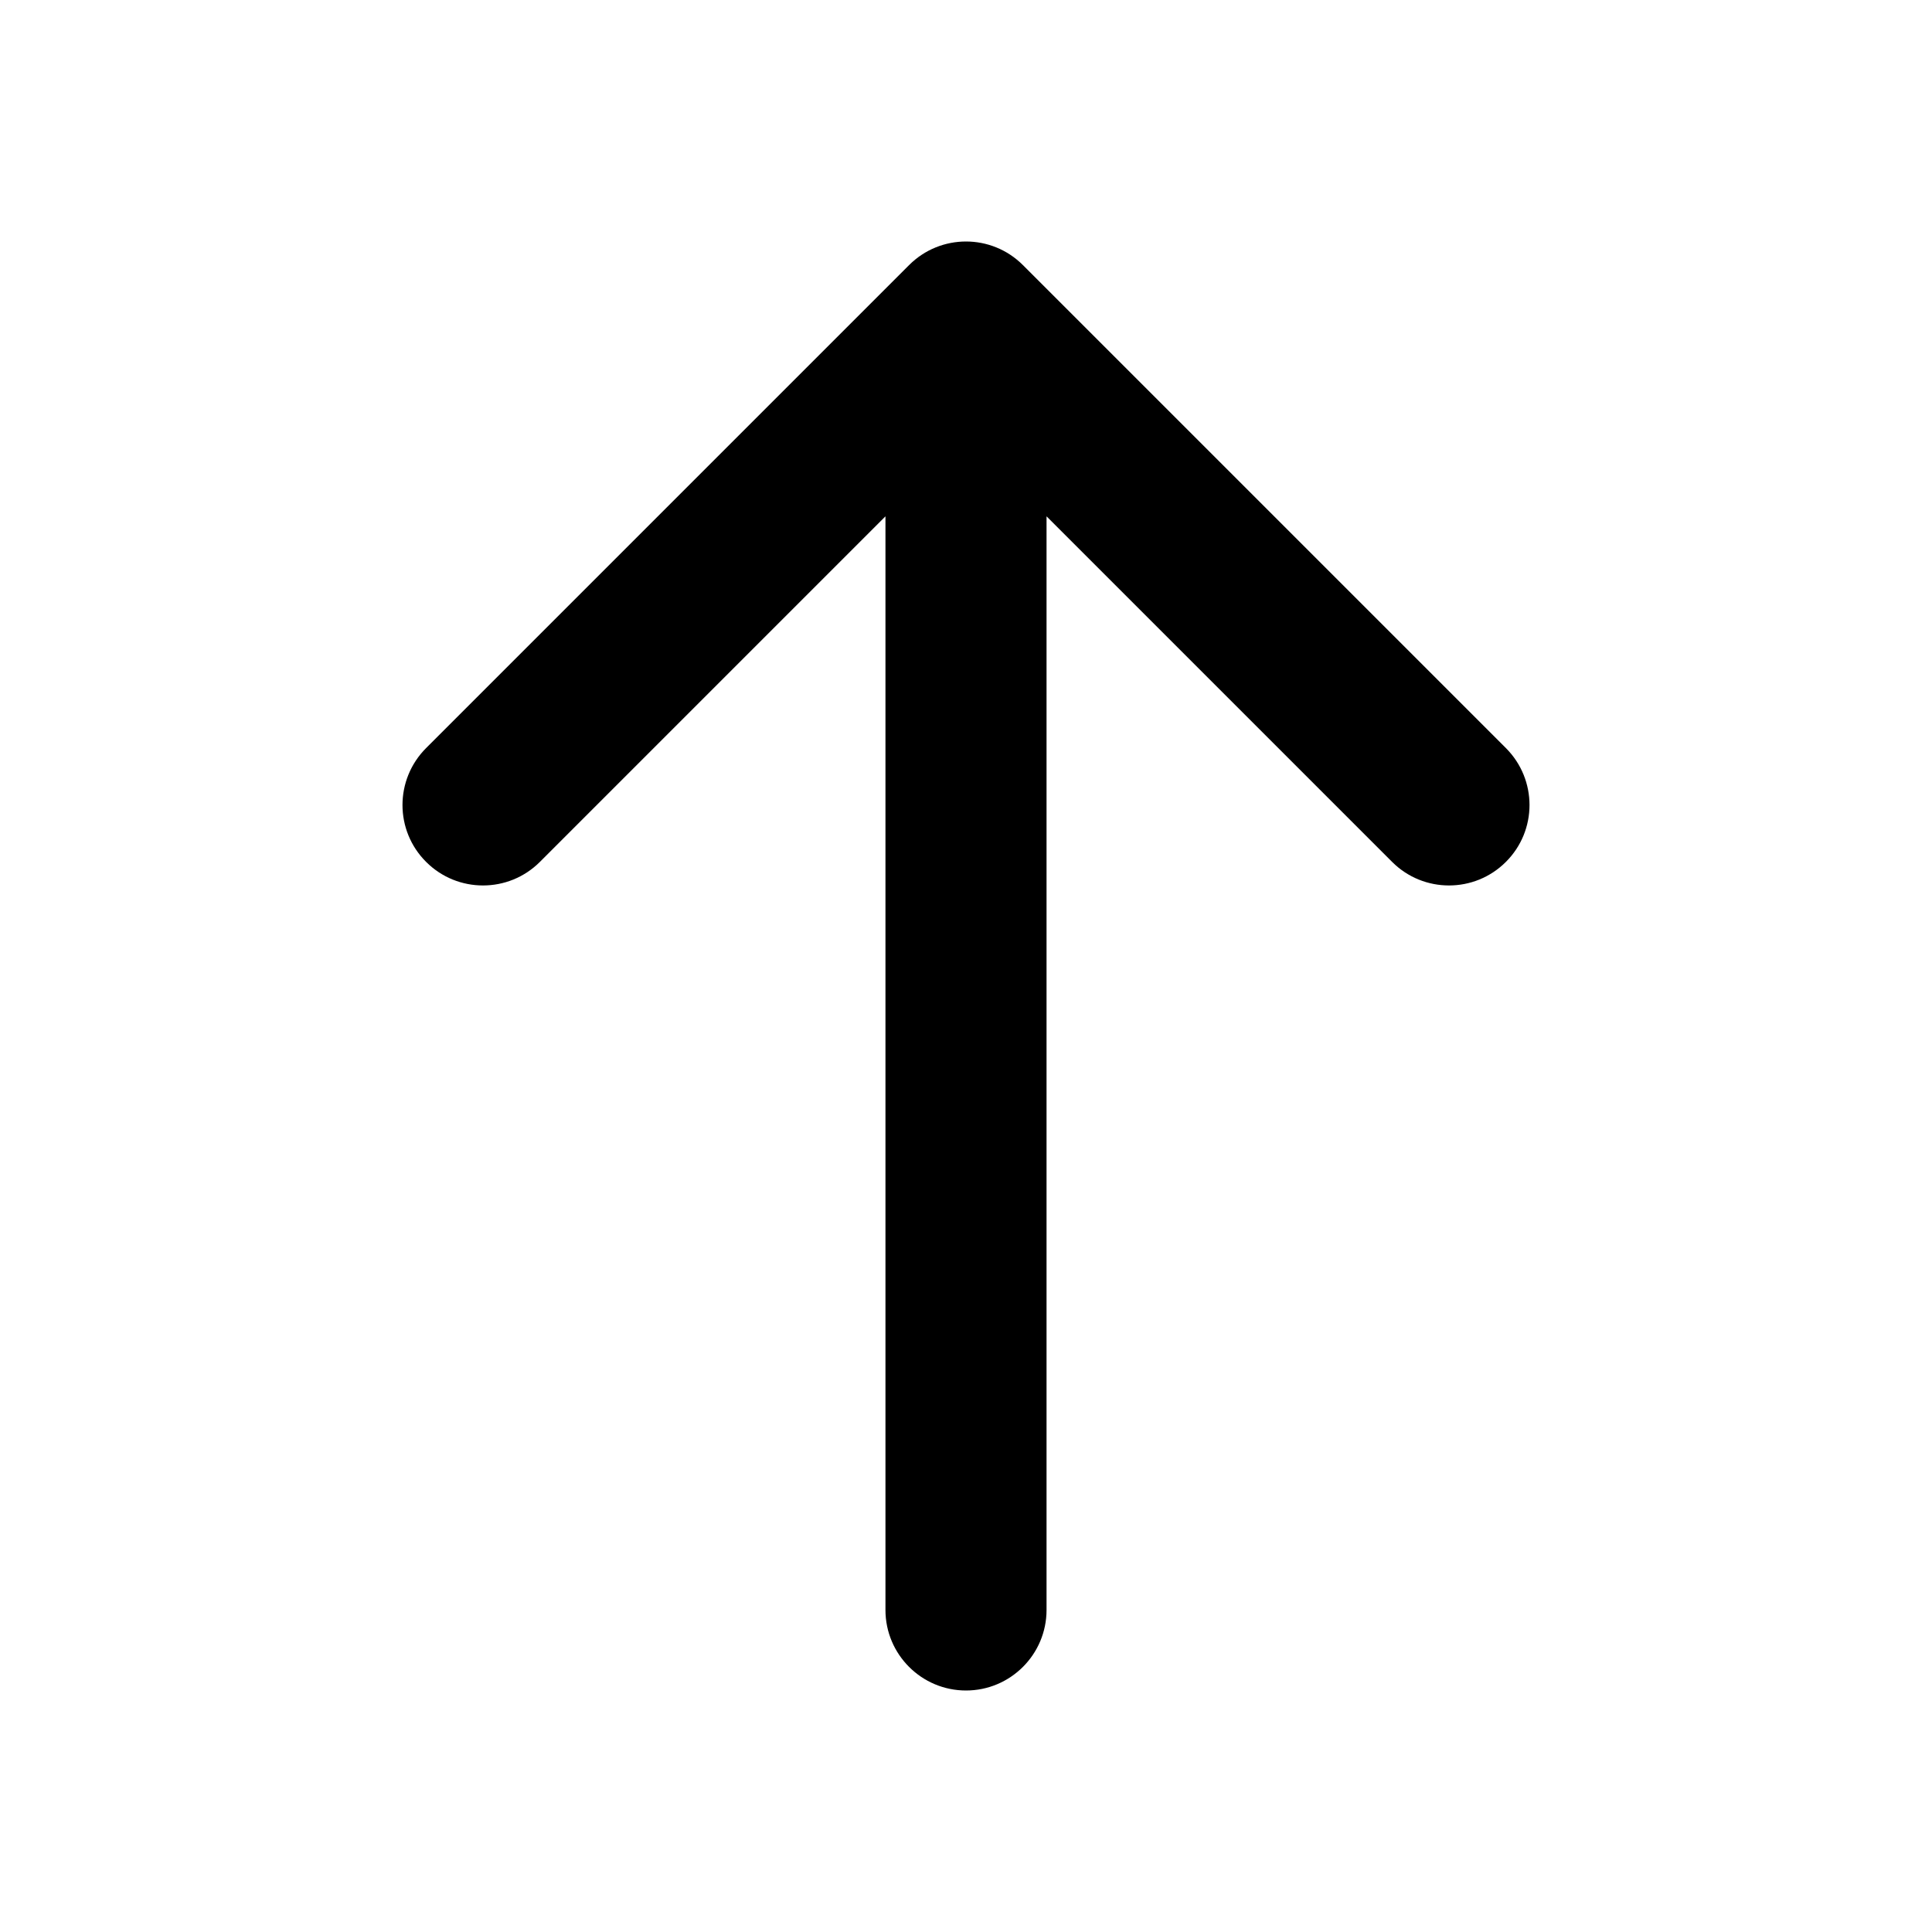
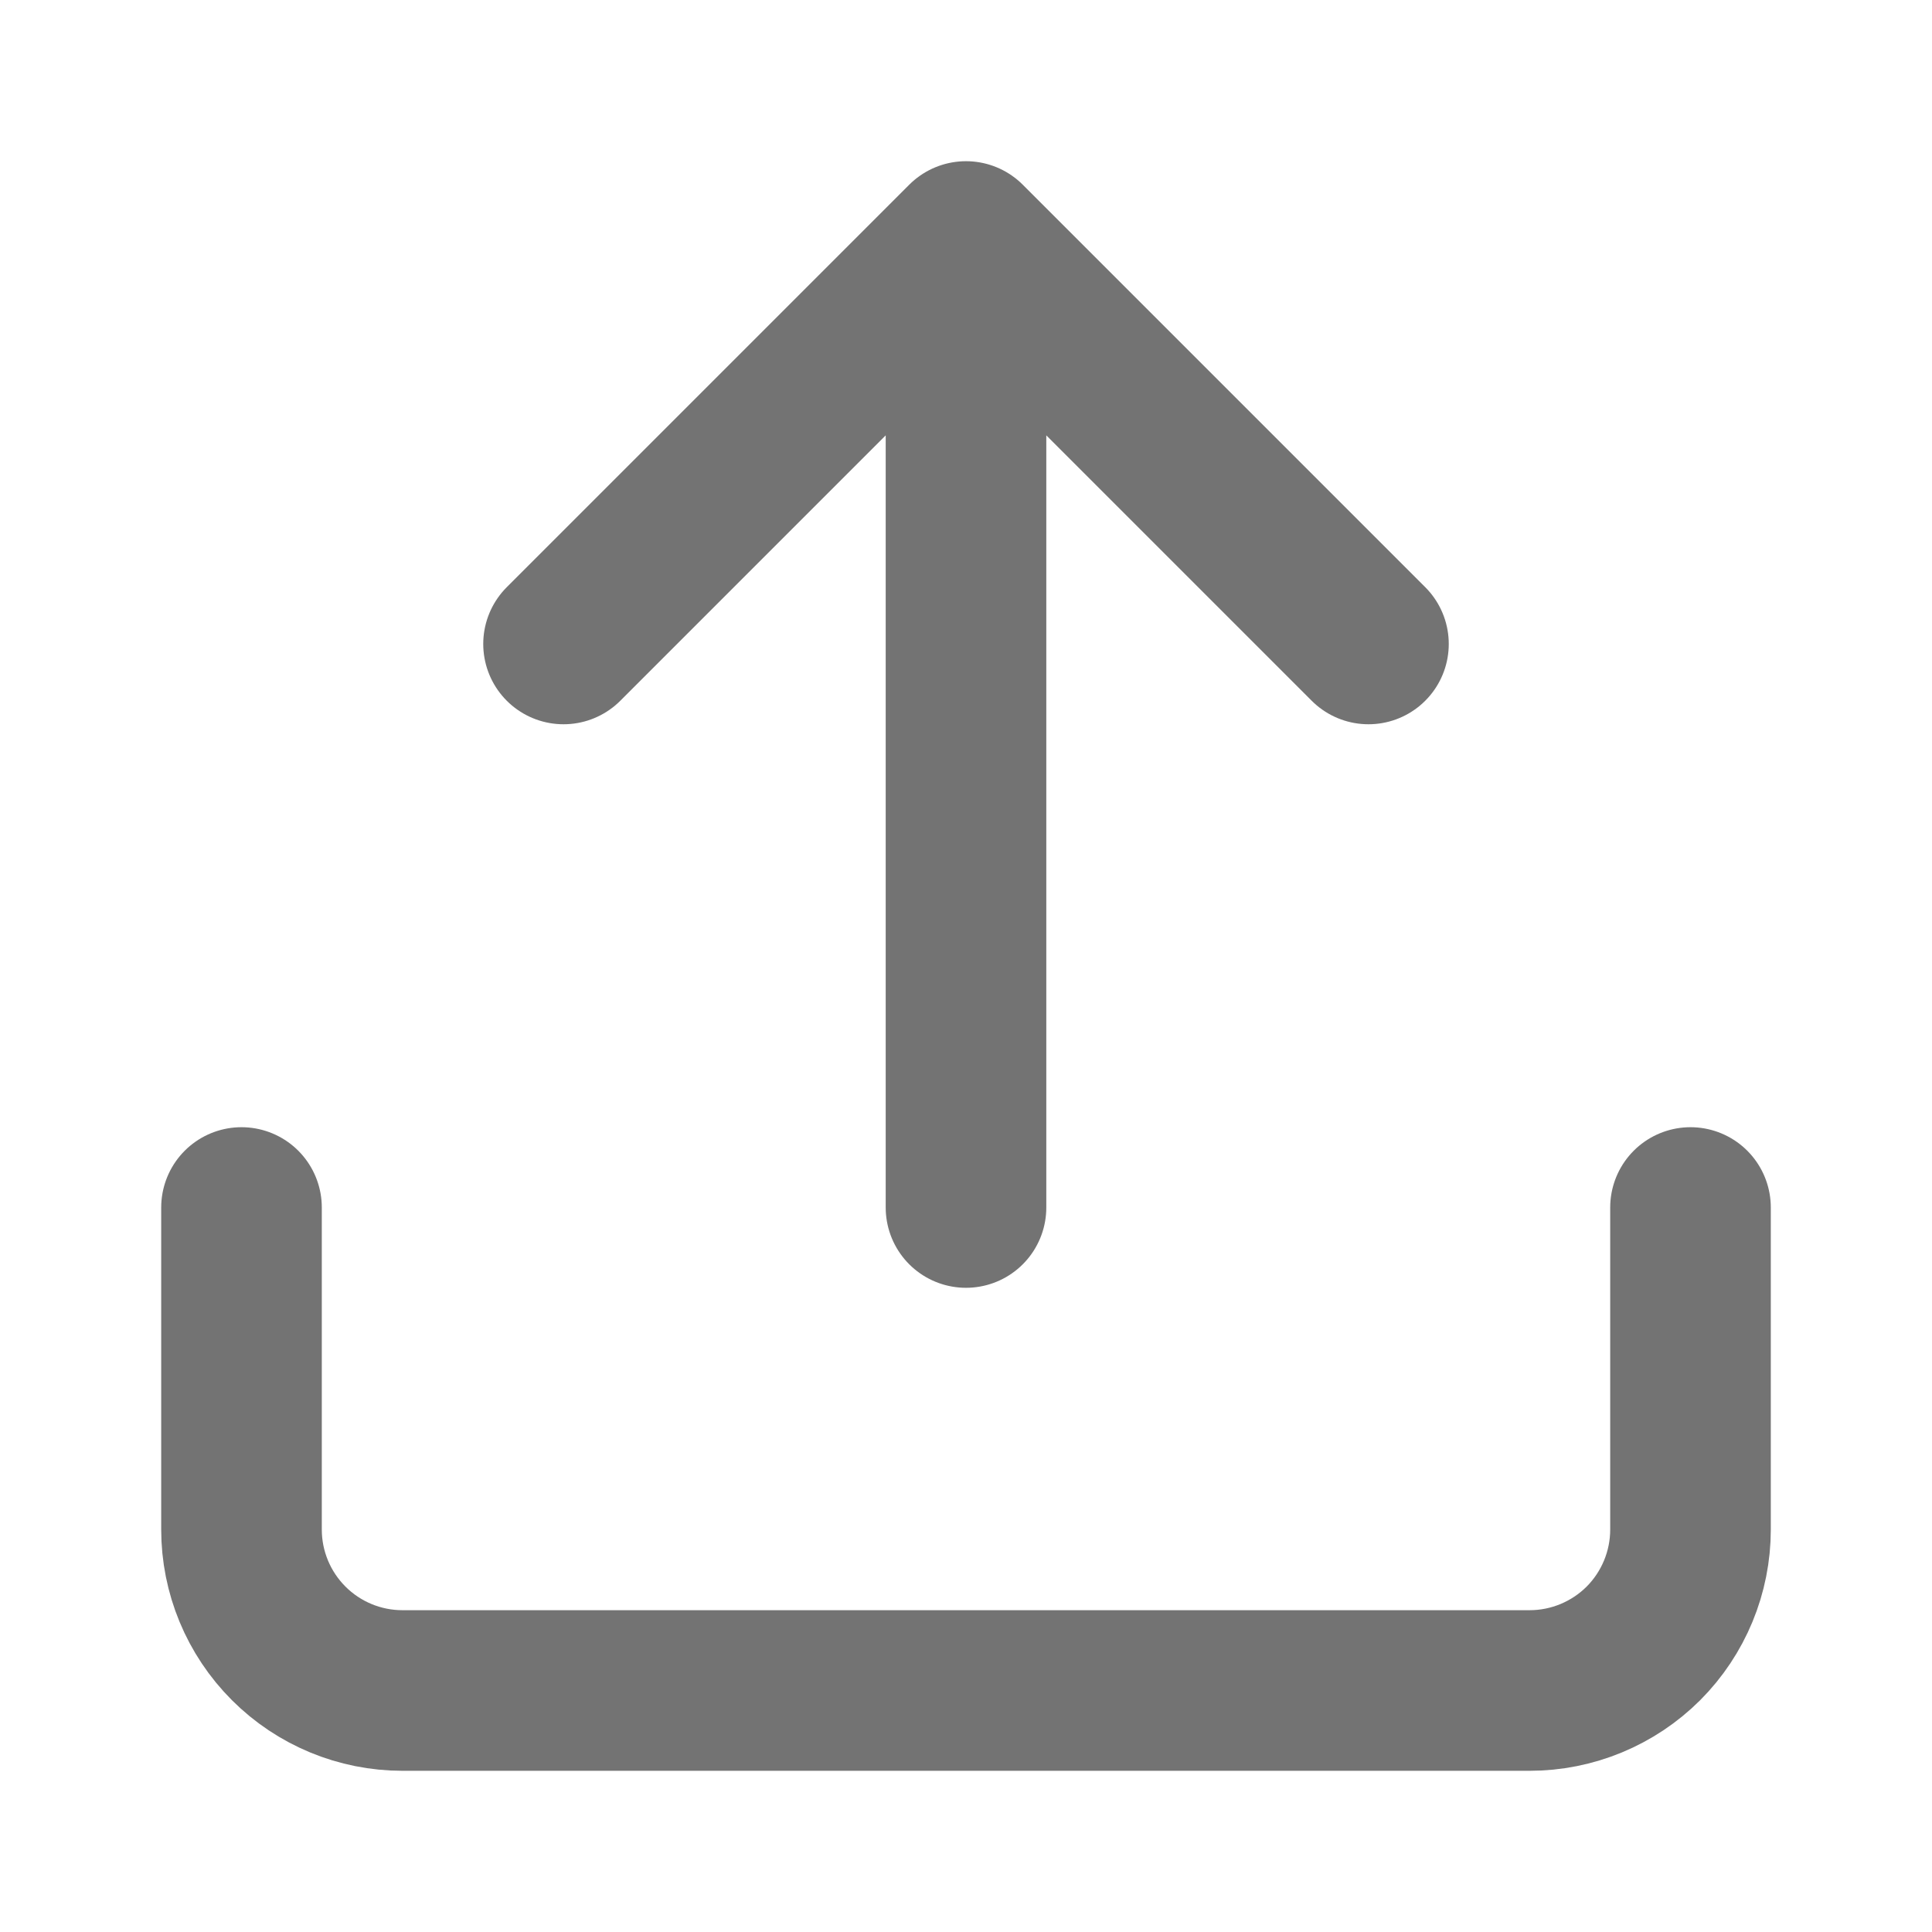
<svg xmlns="http://www.w3.org/2000/svg" width="16" height="16" viewBox="0 0 16 16" fill="none">
-   <path fill-rule="evenodd" clip-rule="evenodd" d="M3.529 7.138C3.789 7.398 4.211 7.398 4.471 7.138L7.333 4.276L7.333 13.333C7.333 13.701 7.632 14 8 14C8.368 14 8.667 13.701 8.667 13.333V4.276L11.529 7.138C11.789 7.398 12.211 7.398 12.471 7.138C12.732 6.878 12.732 6.456 12.471 6.195L8.471 2.195C8.211 1.935 7.789 1.935 7.529 2.195L3.529 6.195C3.268 6.456 3.268 6.878 3.529 7.138Z" fill="currentColor" />
+   <path d="M14 10V12.667C14 13.02 13.86 13.359 13.61 13.61C13.359 13.86 13.02 14 12.667 14H3.333C2.98 14 2.641 13.86 2.391 13.61C2.14 13.359 2 13.02 2 12.667V10M11.333 5.333L8 2M8 2L4.667 5.333M8 2V10" stroke="#737373" stroke-width="1.33" stroke-linecap="round" stroke-linejoin="round" />
</svg>
